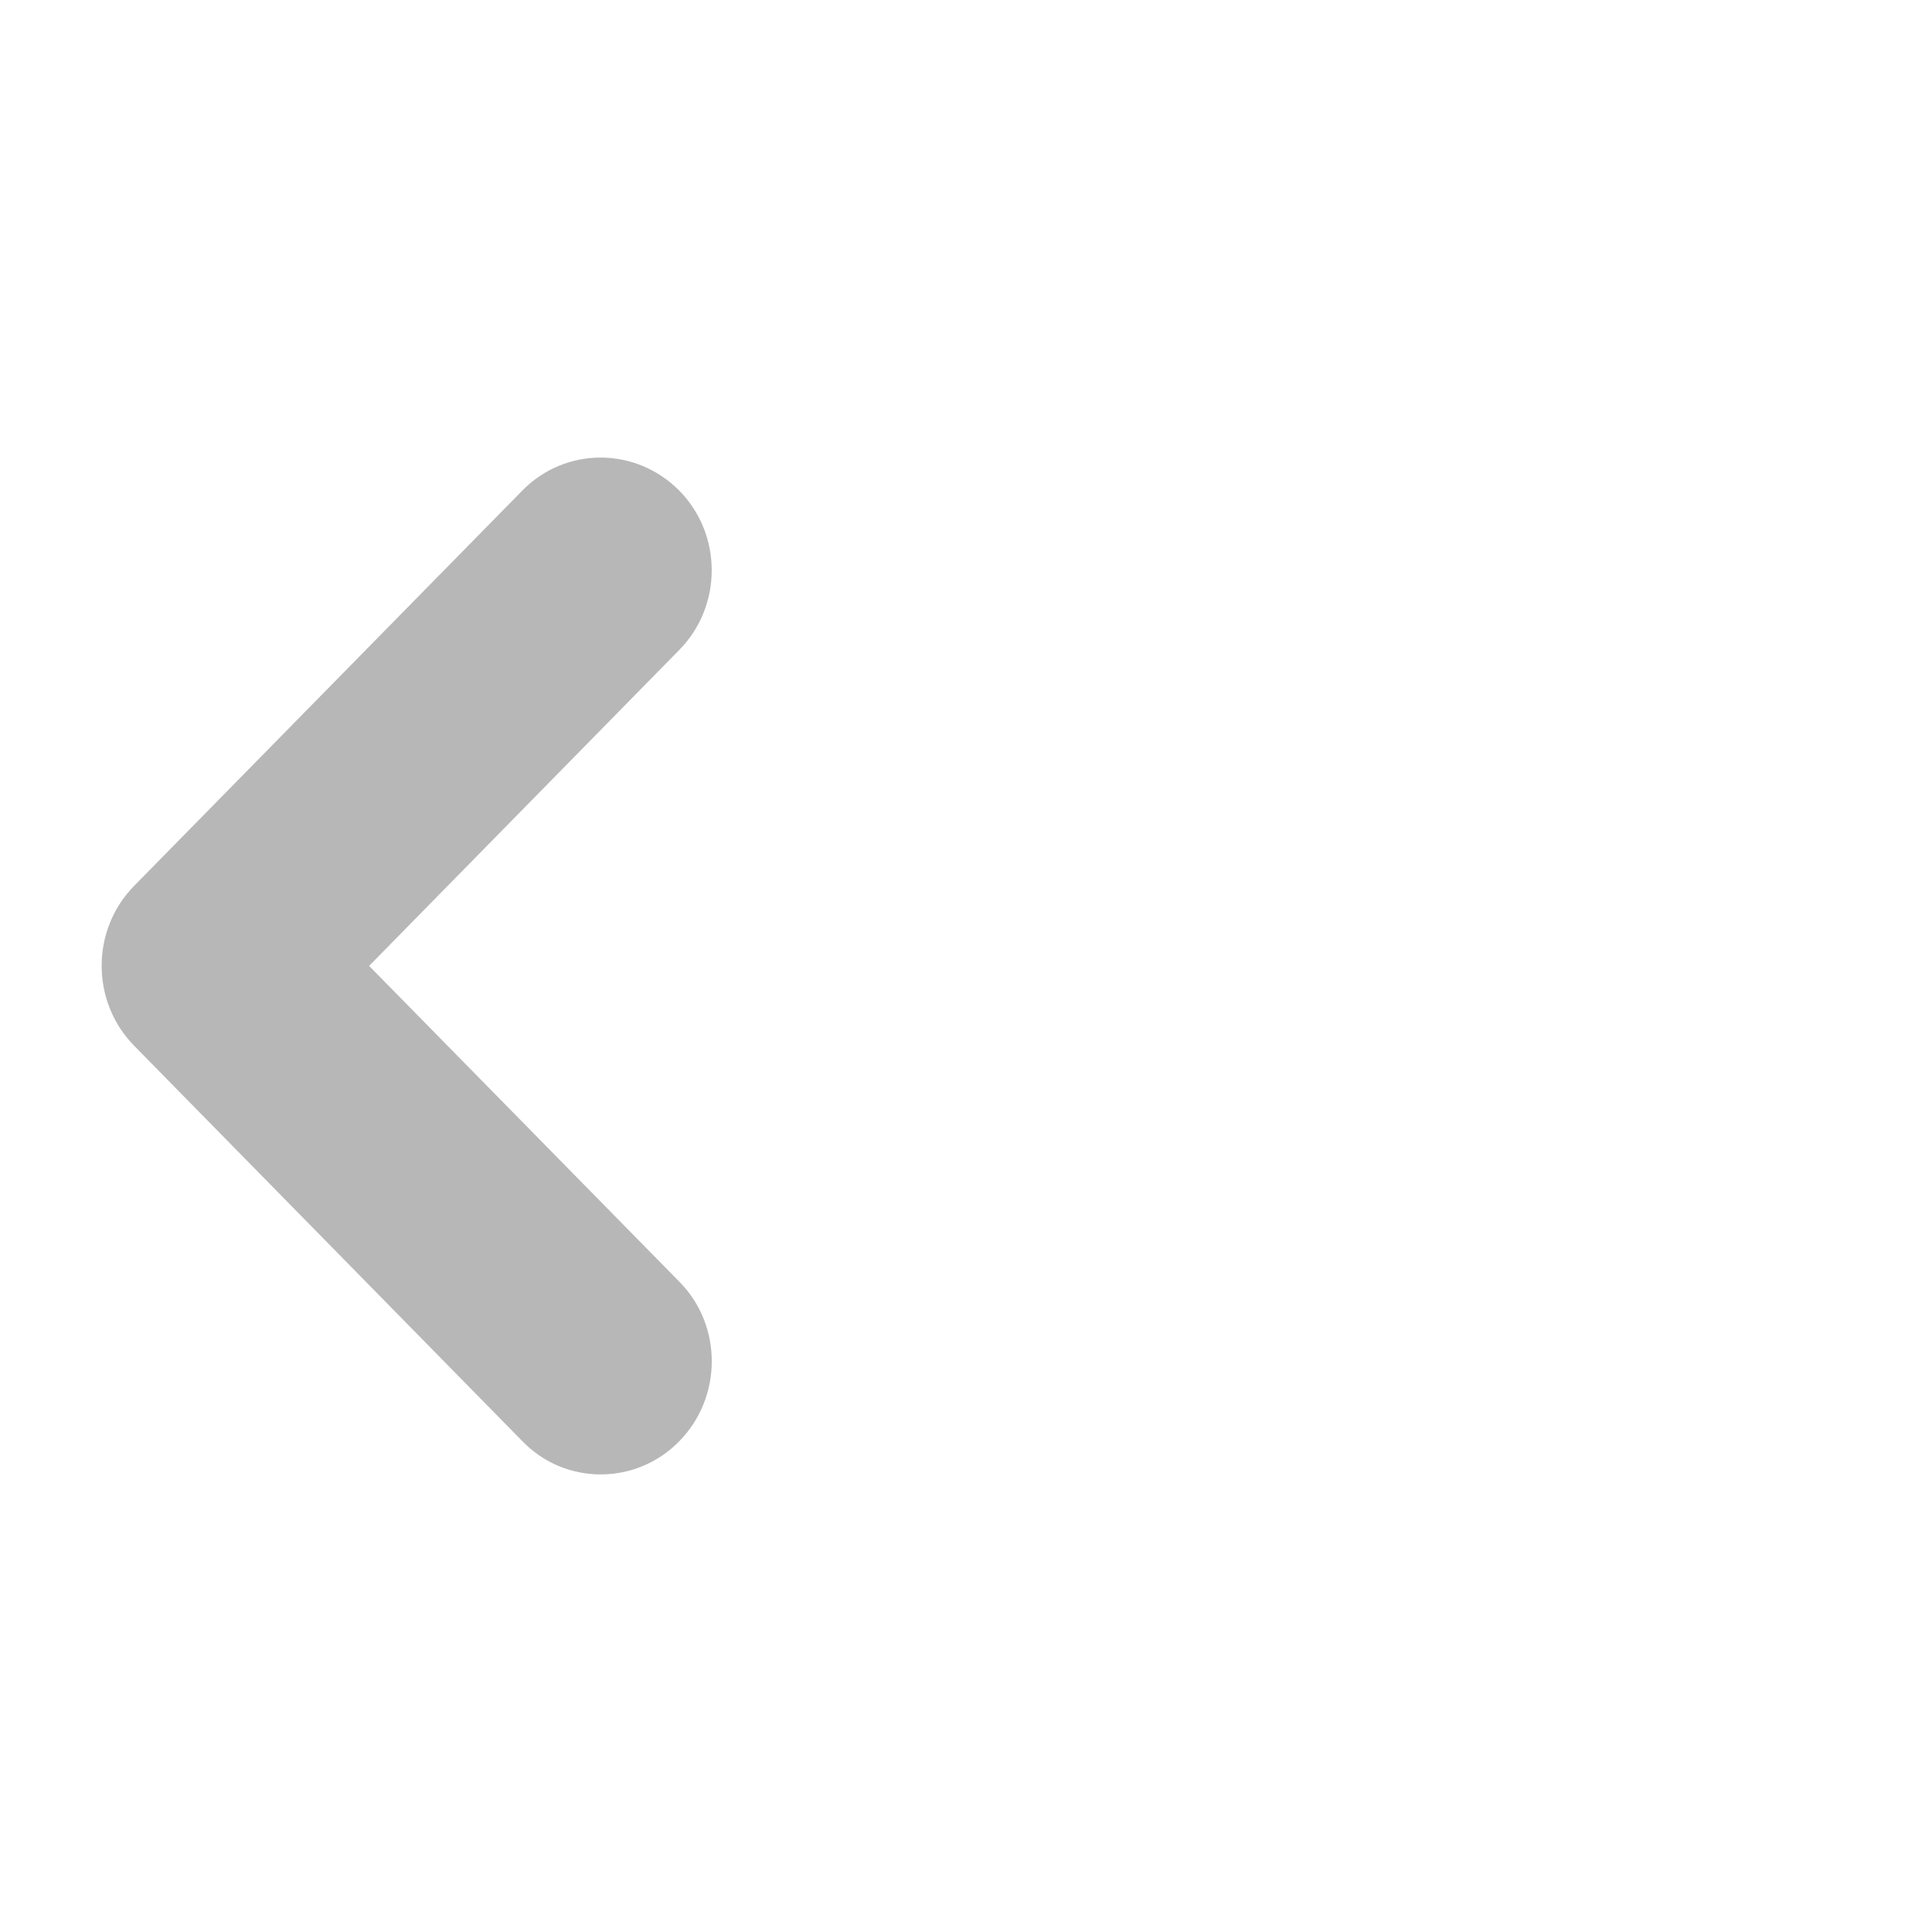
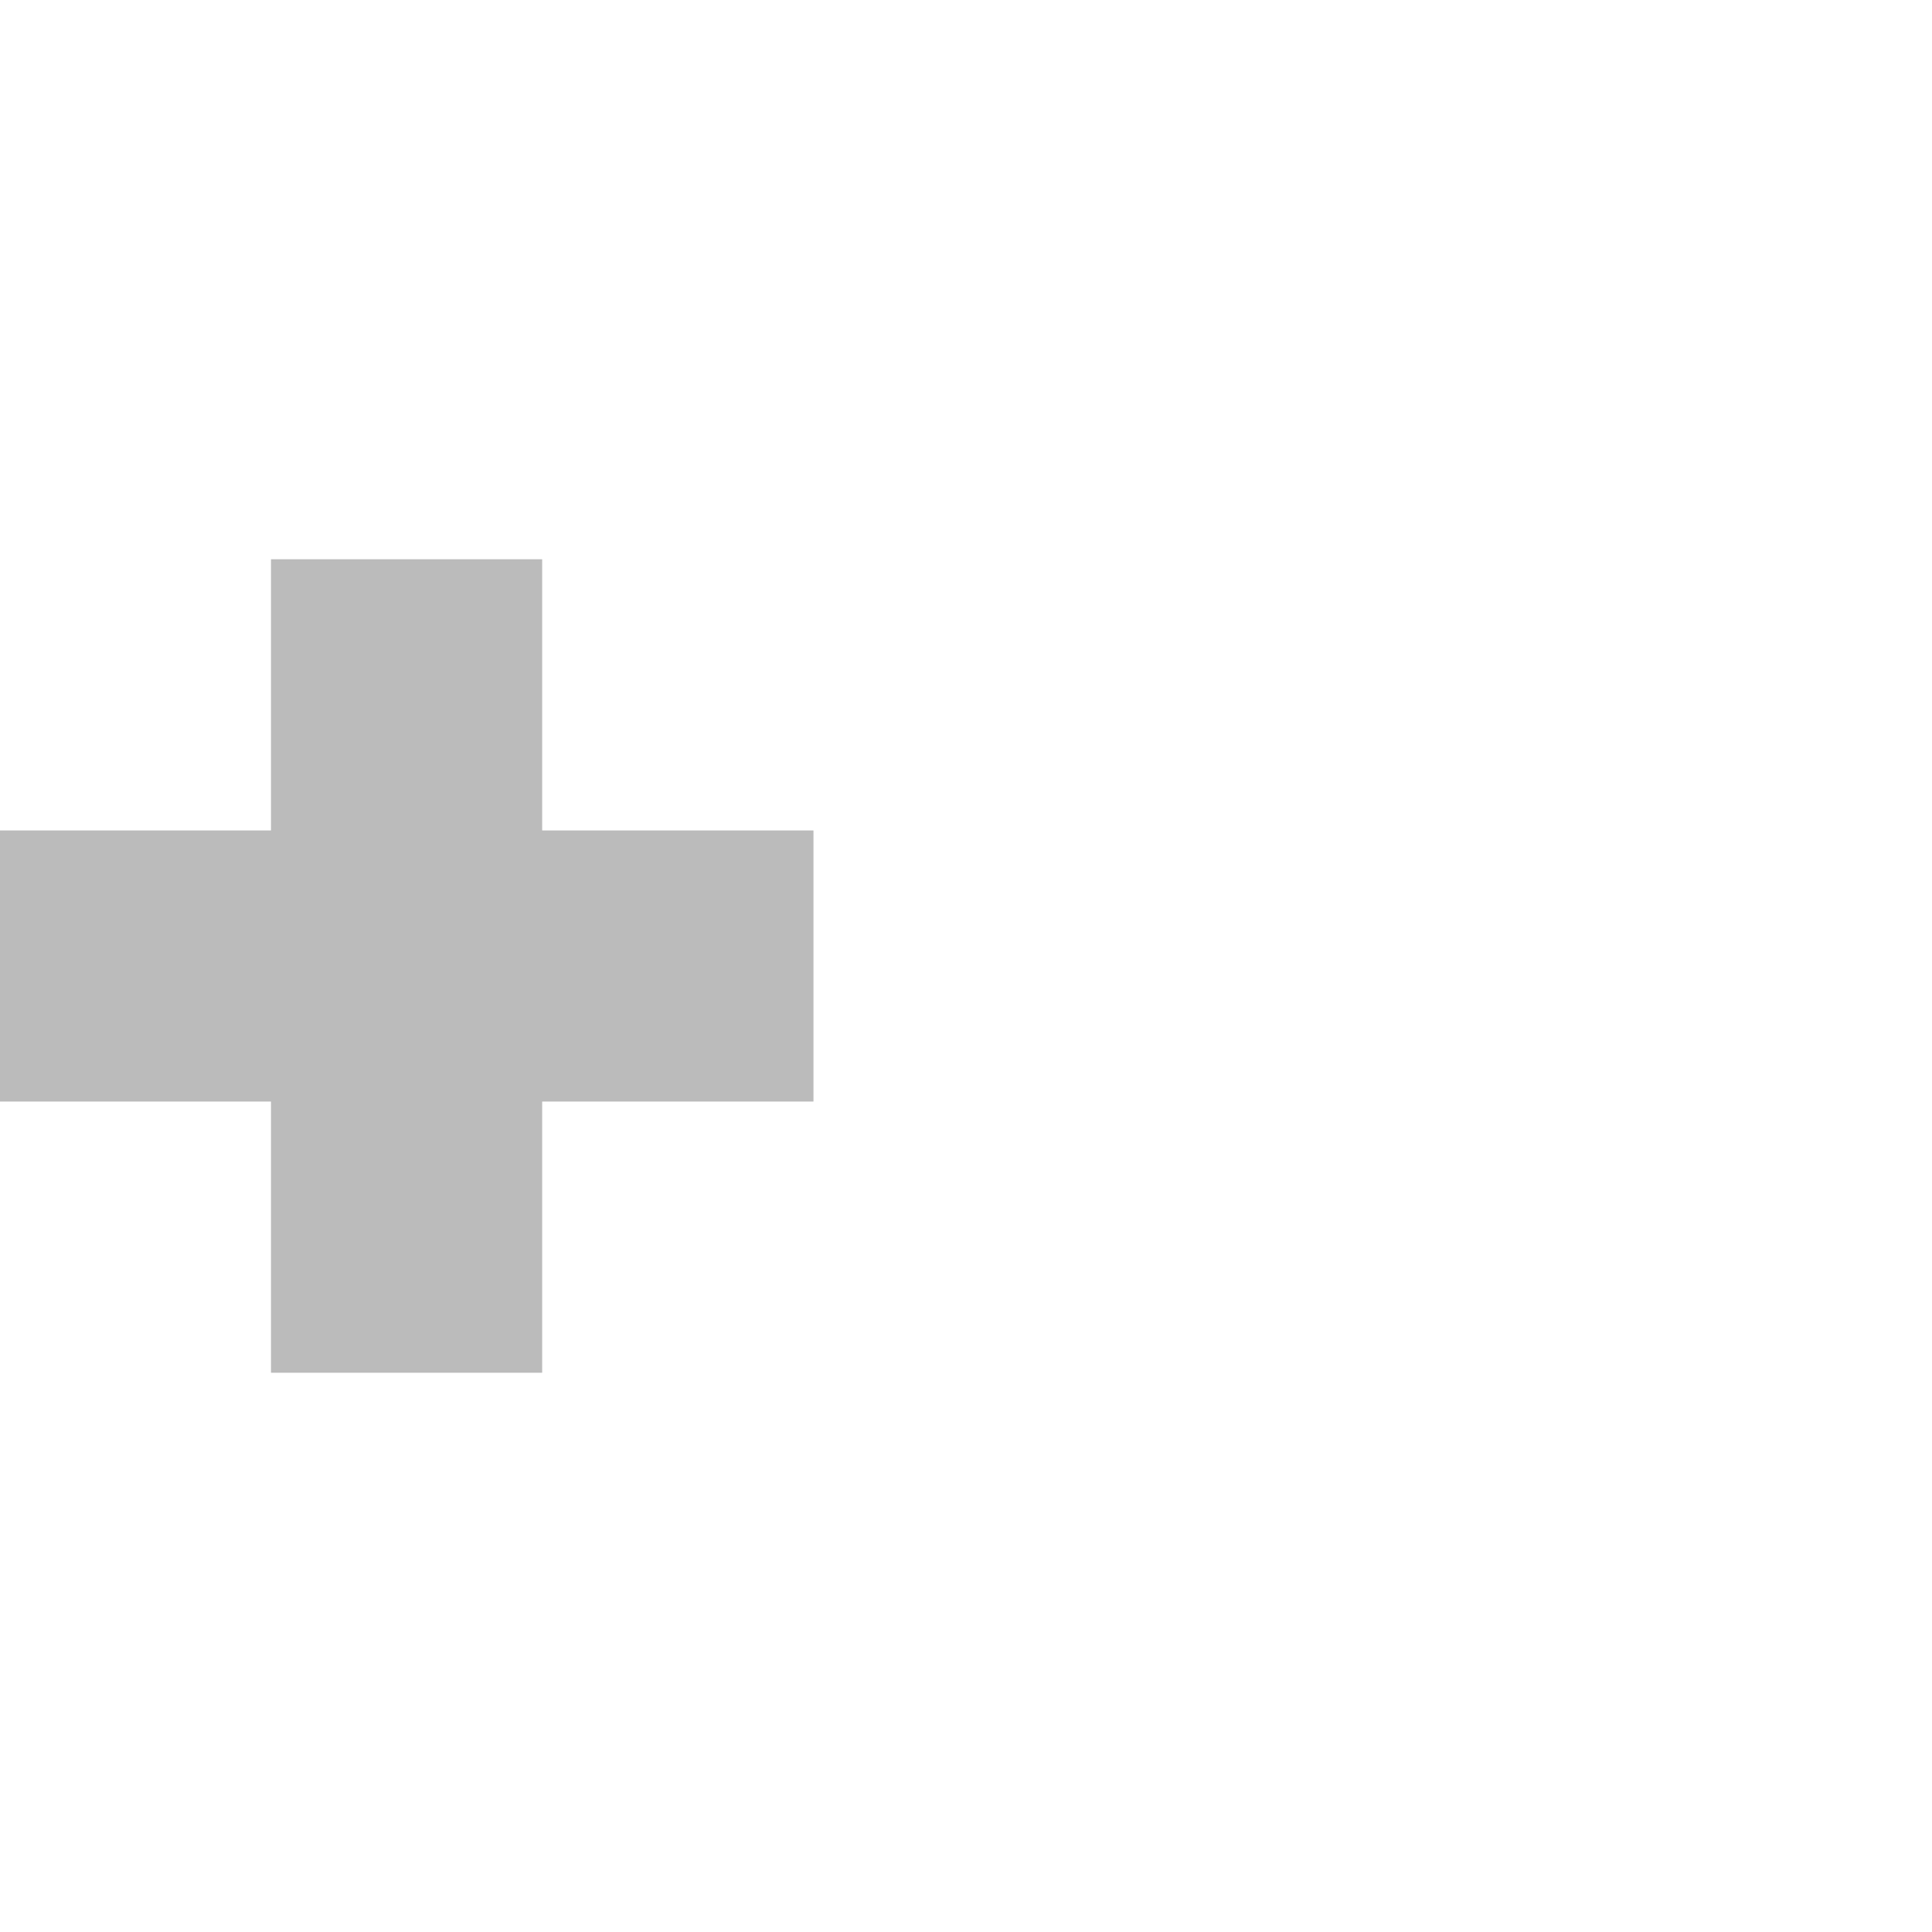
<svg xmlns="http://www.w3.org/2000/svg" viewBox="2 3 19 19" width="19" height="19">
-   <g transform="matrix(-1.000001, 0, 0, 1.000001, 11.49968, 12.50033)" style="transform-origin: 9.07348e-07px -2e-06px;" />
-   <path d="M 7.906 17.5 C 8.187 17.5 8.467 17.392 8.681 17.173 C 9.106 16.739 9.106 16.034 8.681 15.605 L 5.63 12.499 L 8.679 9.393 C 9.106 8.961 9.106 8.255 8.679 7.824 C 8.251 7.392 7.561 7.392 7.137 7.824 L 3.32 11.711 C 2.893 12.145 2.893 12.851 3.32 13.285 L 7.137 17.173 C 7.348 17.392 7.63 17.5 7.906 17.5 Z" style="fill: rgb(183, 183, 183); transform-origin: 19.907px -0.837px;" />
+   <path d="M 4.665 11.167 L 4.665 8.5 L 7.332 8.5 L 7.332 11.167 L 10 11.167 L 10 13.833 L 7.332 13.833 L 7.332 16.5 L 4.665 16.5 L 4.665 13.833 L 2 13.833 L 2 11.167 L 4.665 11.167 Z" style="fill: rgb(187, 187, 187);" transform="matrix(1, 0, 0, 1, -1.7763568394002505e-15, 0)" />
</svg>
